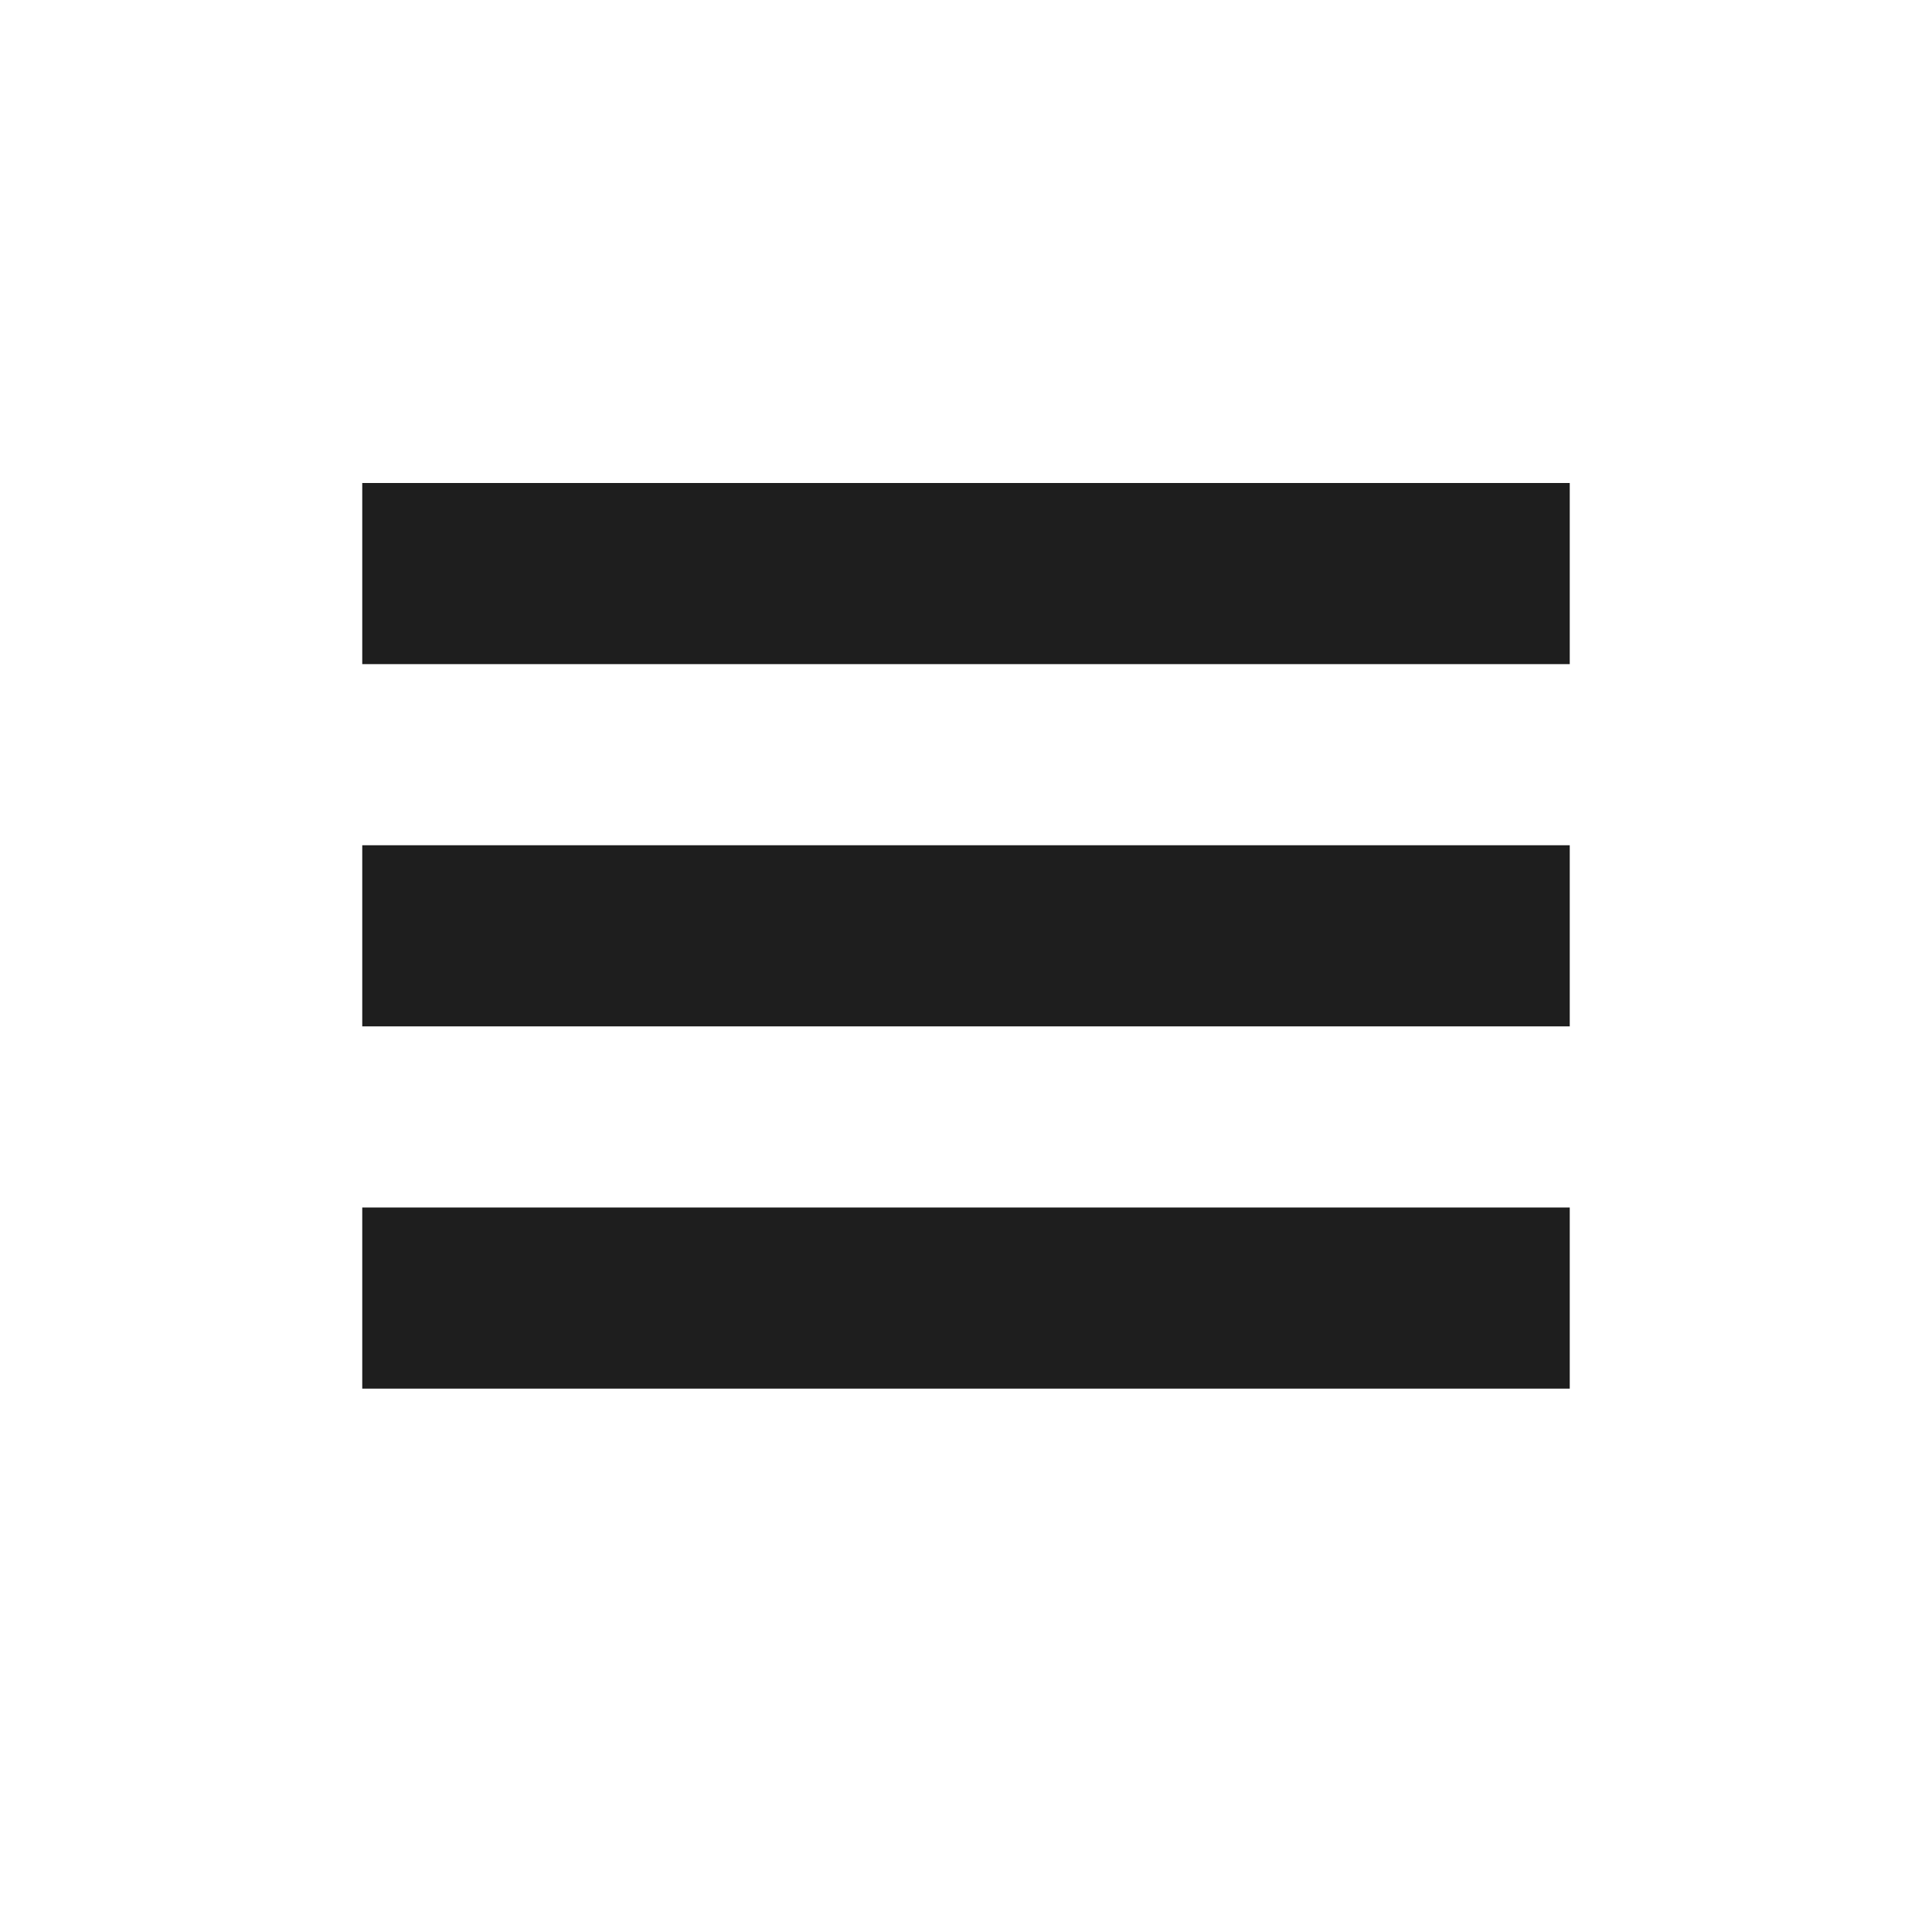
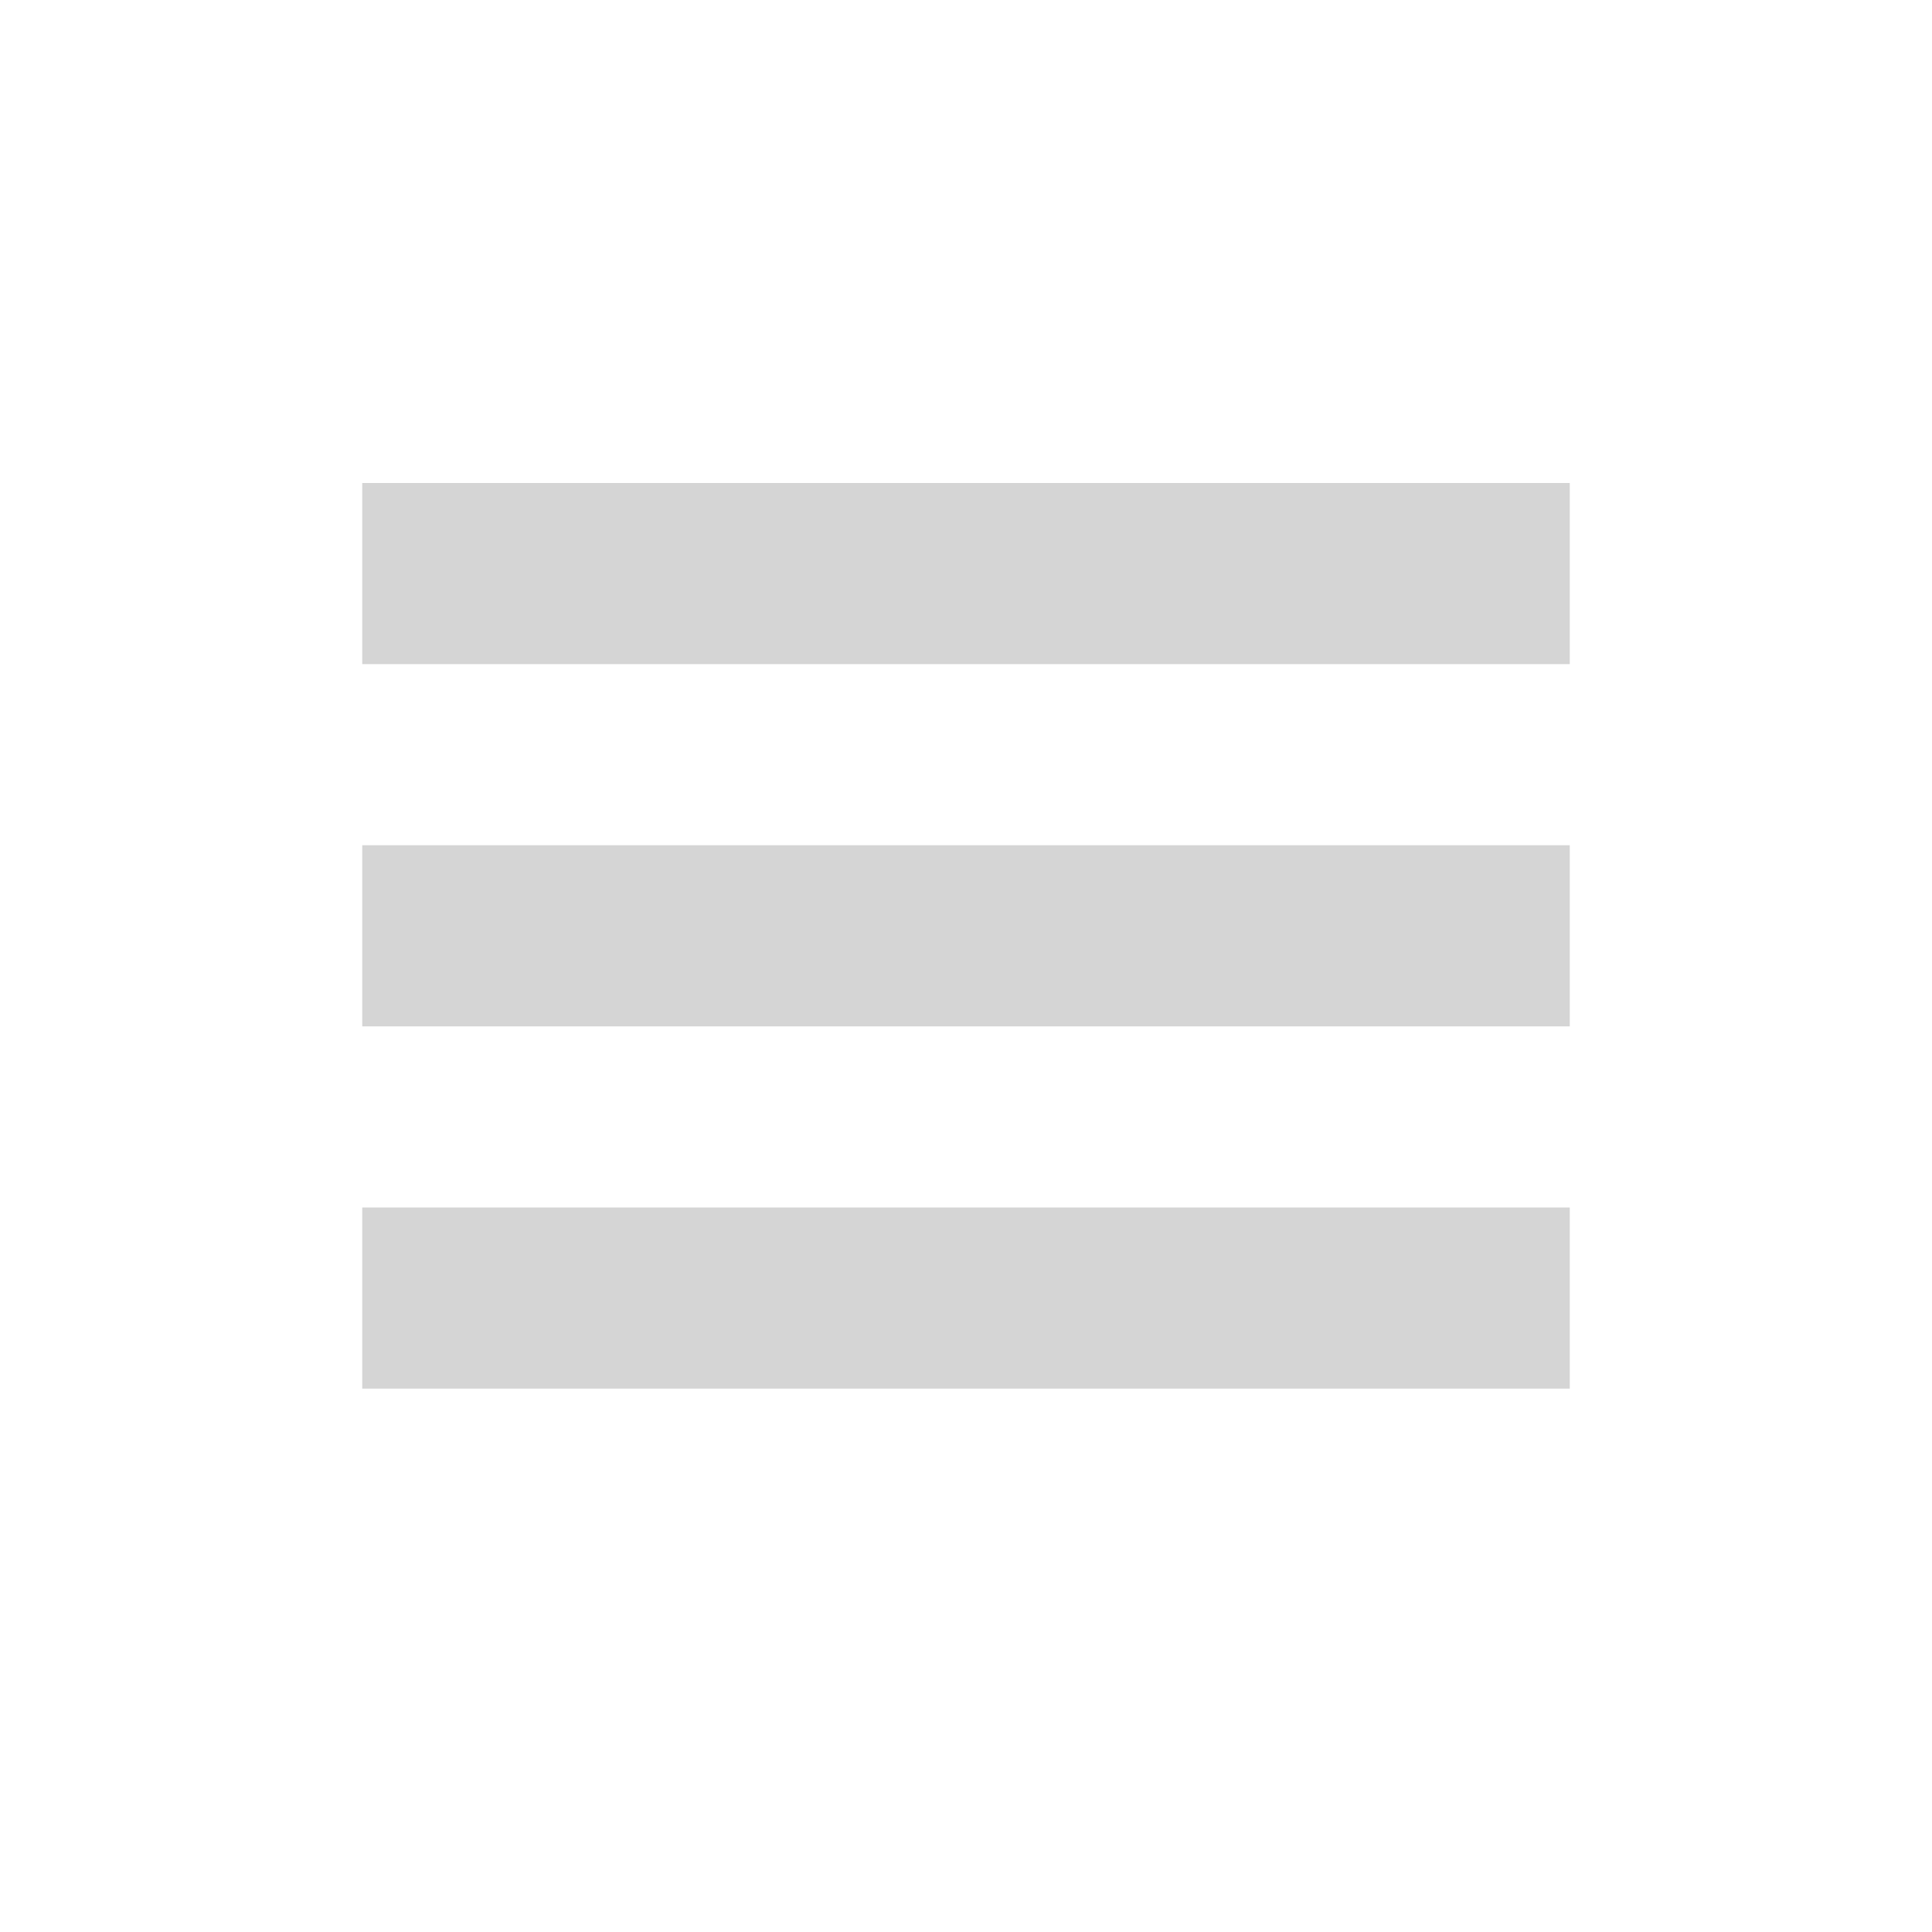
<svg xmlns="http://www.w3.org/2000/svg" style="isolation:isolate" viewBox="0 0 32 32" width="32pt" height="32pt">
  <defs>
    <clipPath id="_clipPath_rHAh6iYtqJrzEfVg1CVFmqwnhS1TvHEy">
      <rect width="32" height="32" />
    </clipPath>
  </defs>
  <g clip-path="url(#_clipPath_rHAh6iYtqJrzEfVg1CVFmqwnhS1TvHEy)">
-     <rect x="6" y="8" width="20" height="3" transform="matrix(1,0,0,1,0,0)" fill="#1e1e1e" />
-     <rect x="6" y="14" width="20" height="3" transform="matrix(1,0,0,1,0,0)" fill="#1e1e1e" />
-     <rect x="6" y="20" width="20" height="3" transform="matrix(1,0,0,1,0,0)" fill="#1e1e1e" />
+     <rect x="6" y="8" width="20" height="3" transform="matrix(1,0,0,1,0,0)" fill="#d5d5d5" />
+     <rect x="6" y="14" width="20" height="3" transform="matrix(1,0,0,1,0,0)" fill="#d5d5d5" />
+     <rect x="6" y="20" width="20" height="3" transform="matrix(1,0,0,1,0,0)" fill="#d5d5d5" />
  </g>
</svg>
